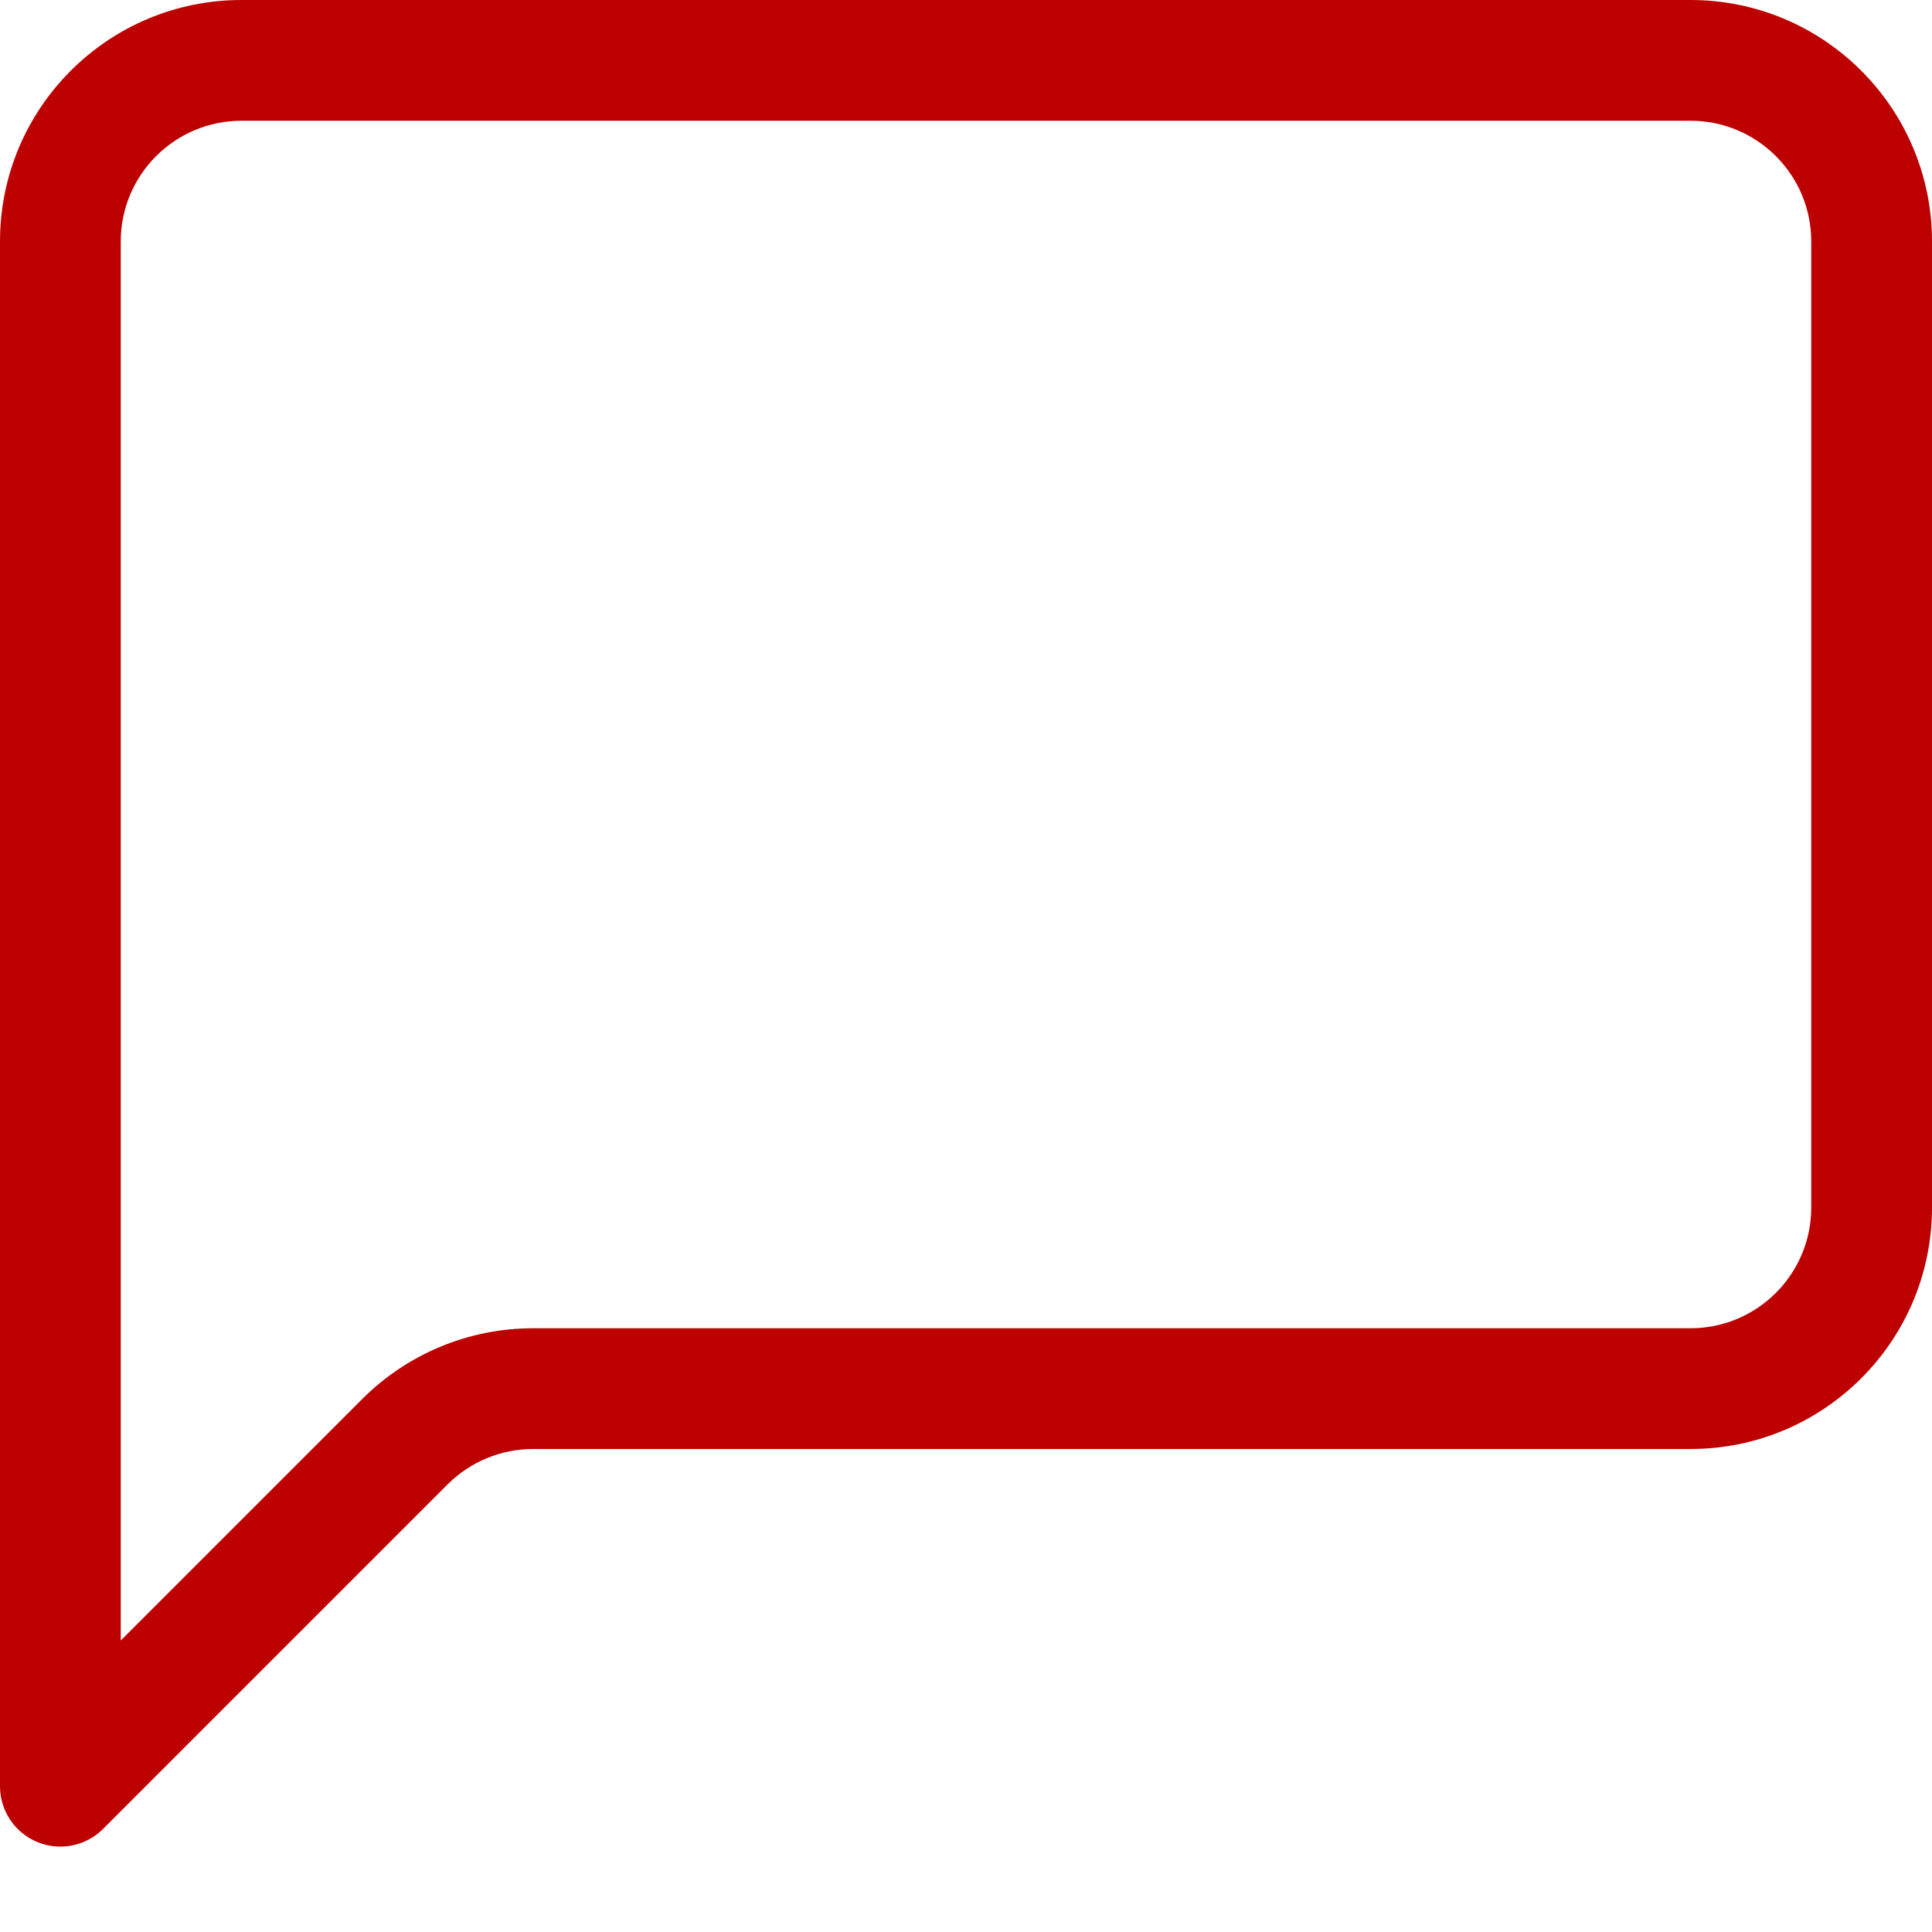
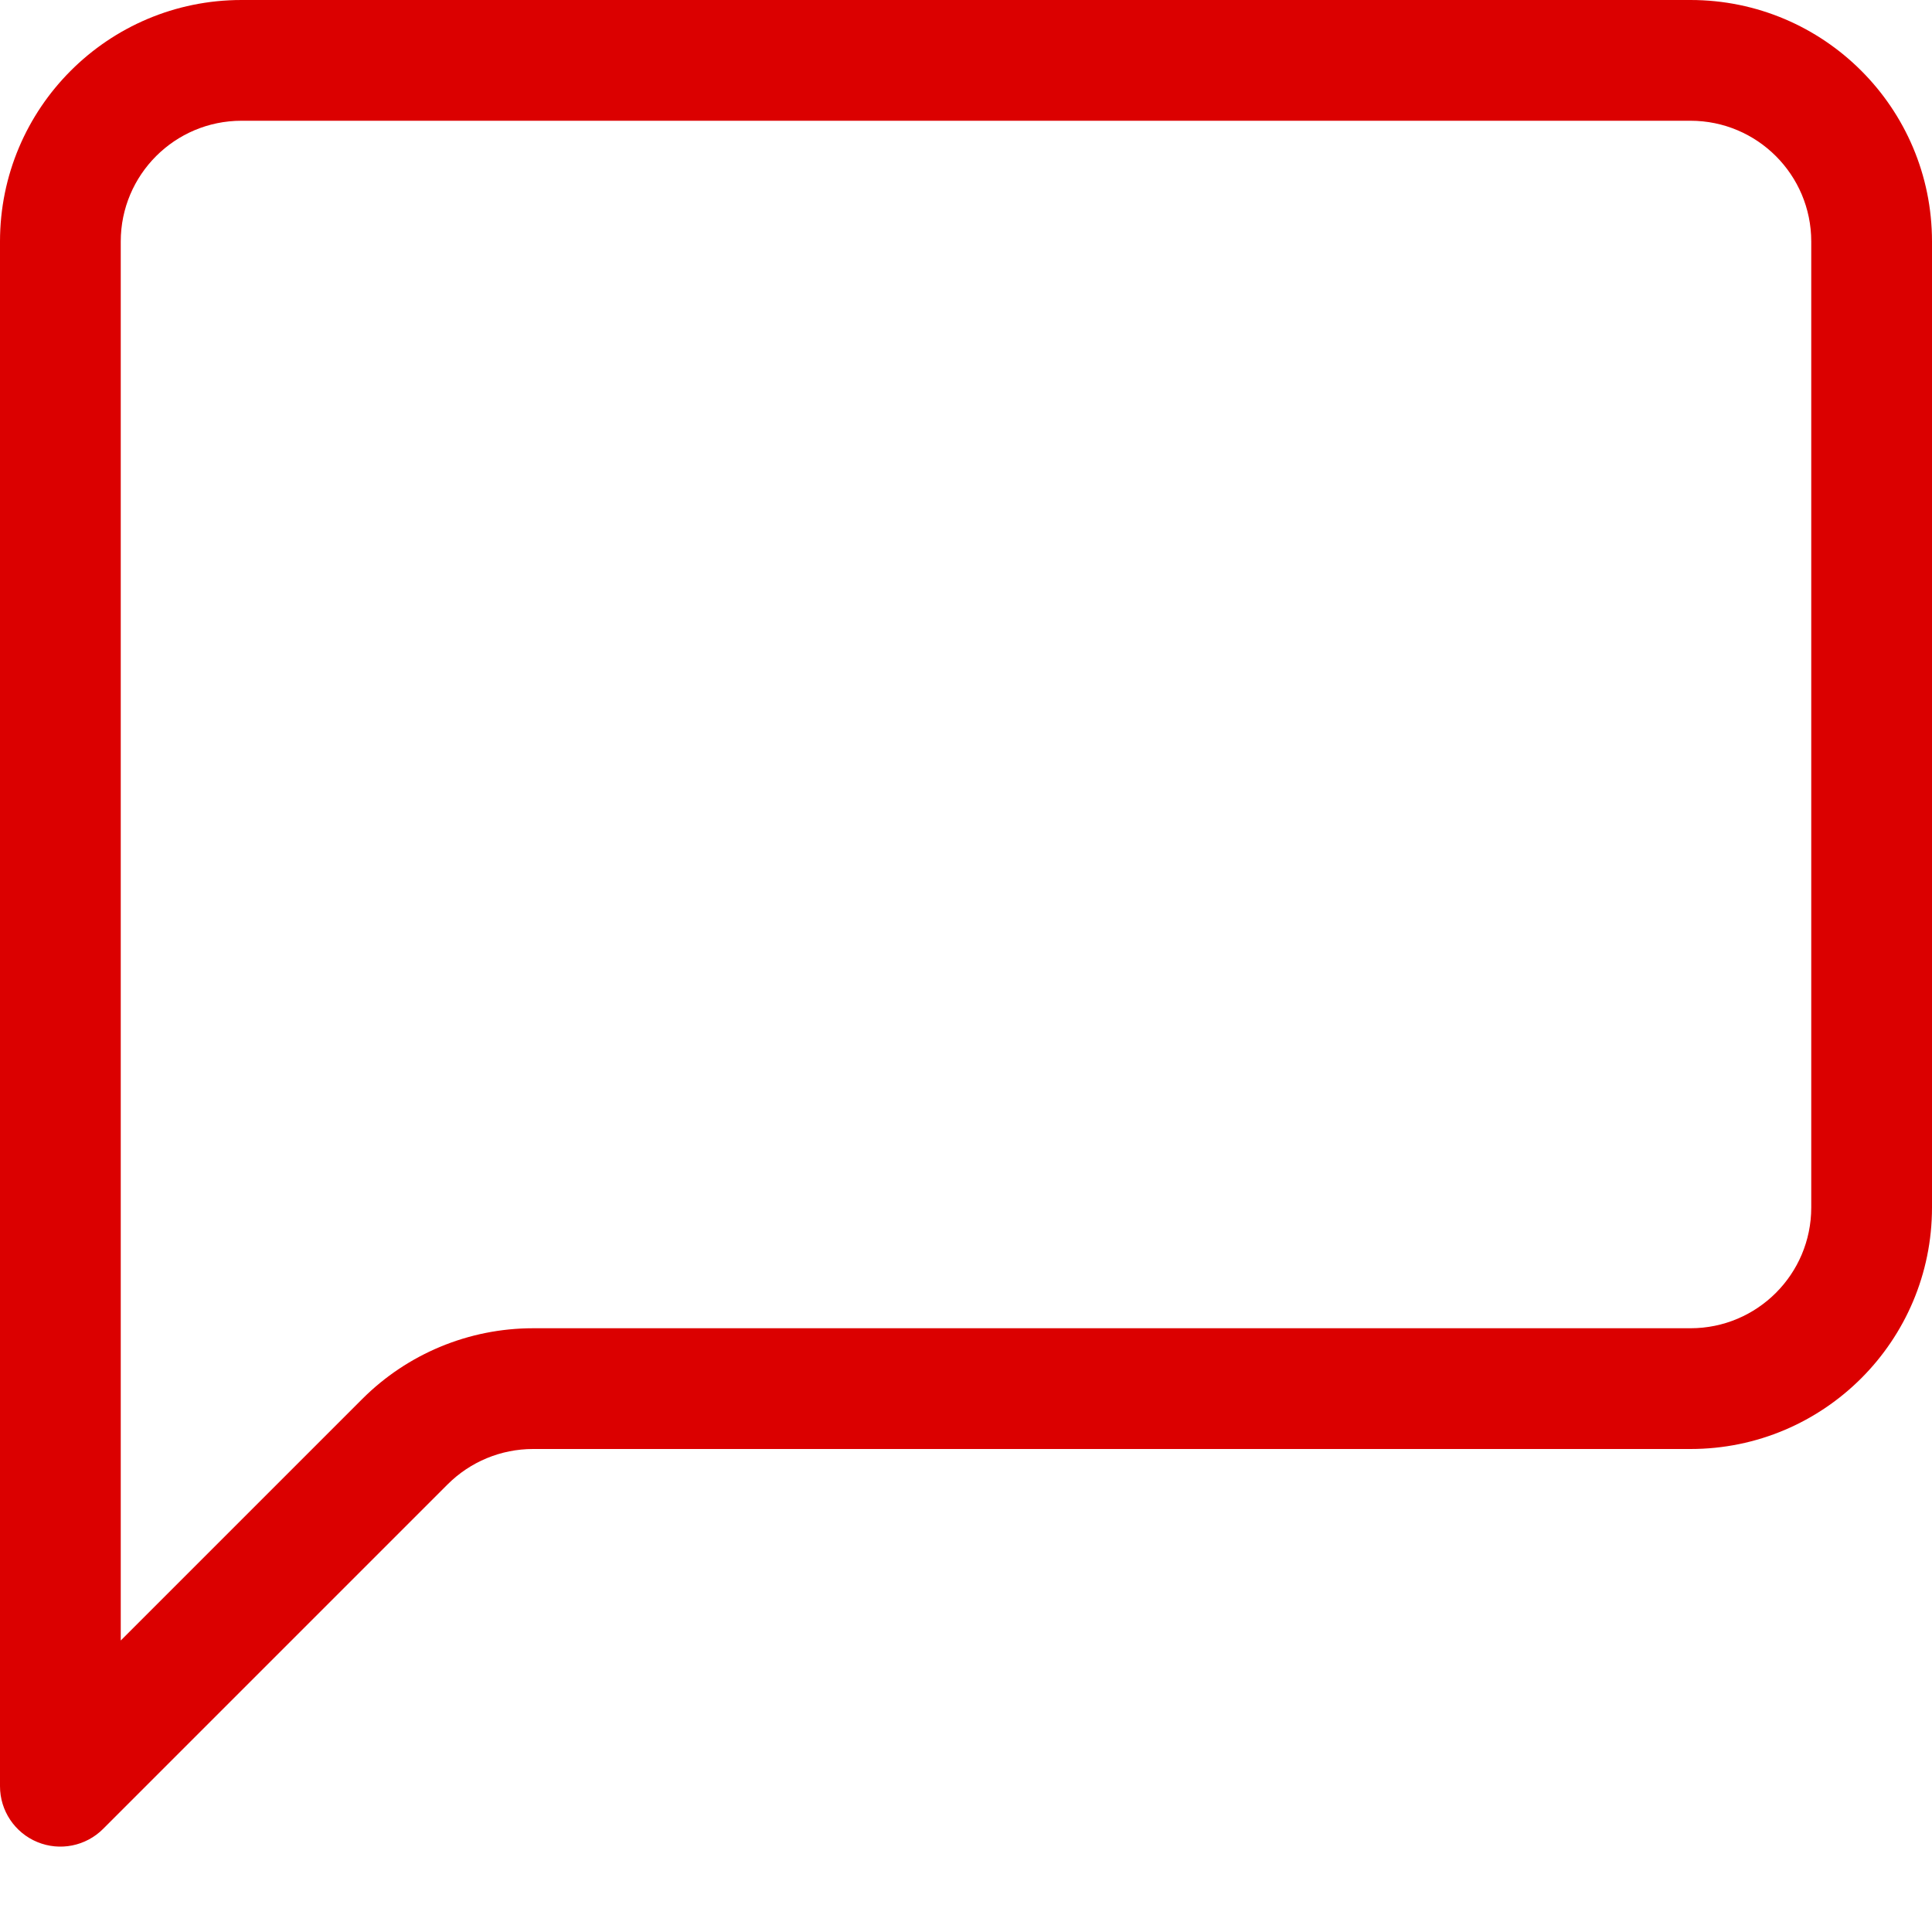
- <svg xmlns="http://www.w3.org/2000/svg" style="color: #BD0000" width="16" height="16" fill="currentColor" class="bi bi-chat-left" viewBox="0 0 16 16">
+ <svg xmlns="http://www.w3.org/2000/svg" style="color: #DB0000" width="16" height="16" fill="currentColor" class="bi bi-chat-left" viewBox="0 0 16 16">
  <path d="M14 1a1 1 0 0 1 1 1v8a1 1 0 0 1-1 1H4.414A2 2 0 0 0 3 11.586l-2 2V2a1 1 0 0 1 1-1h12zM2 0a2 2 0 0 0-2 2v12.793a.5.5 0 0 0 .854.353l2.853-2.853A1 1 0 0 1 4.414 12H14a2 2 0 0 0 2-2V2a2 2 0 0 0-2-2H2z" />
</svg>
